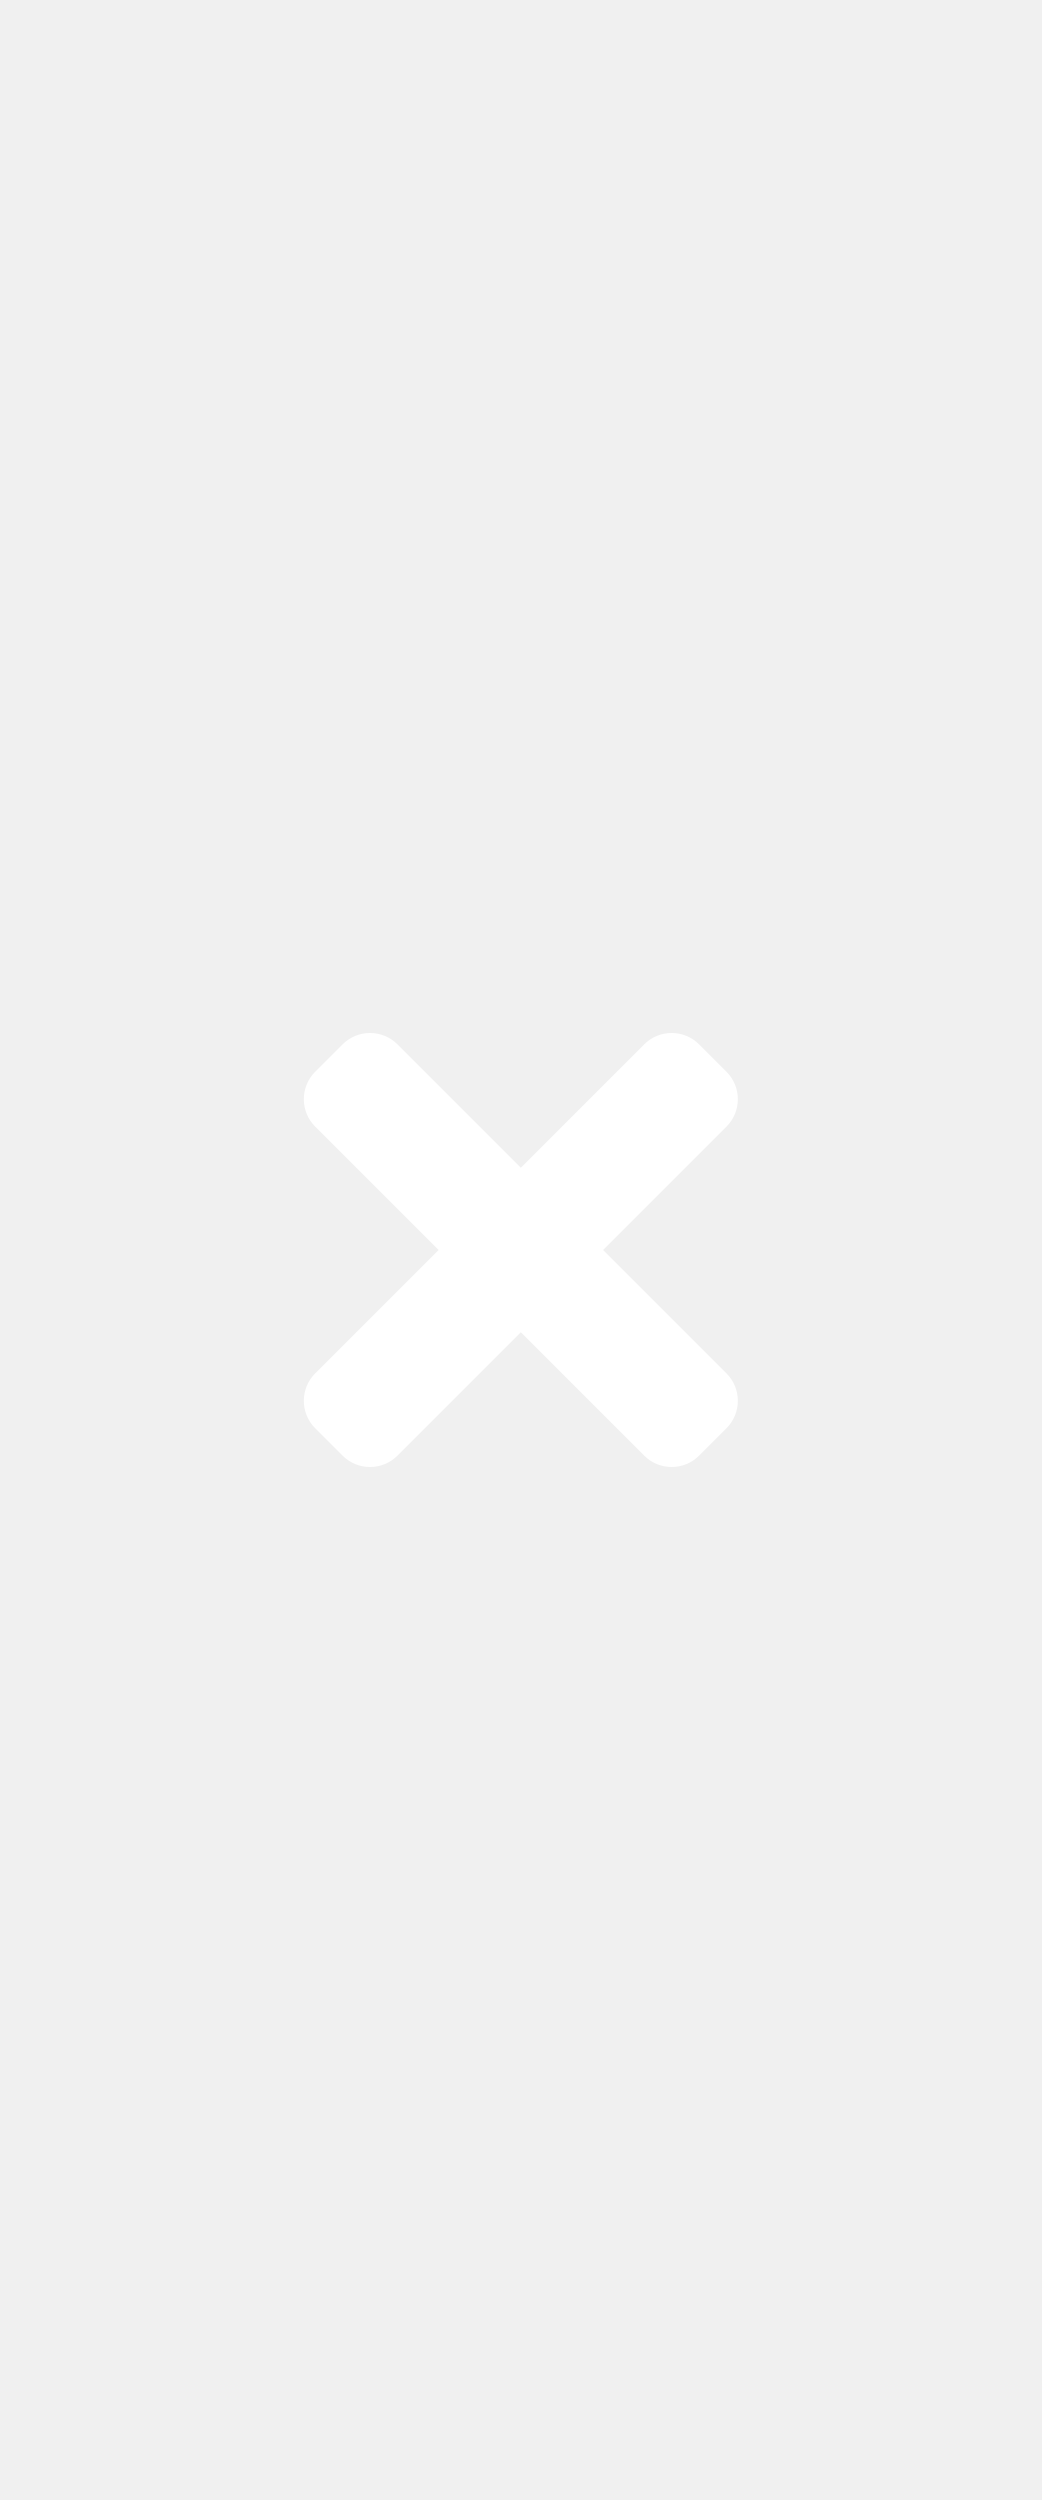
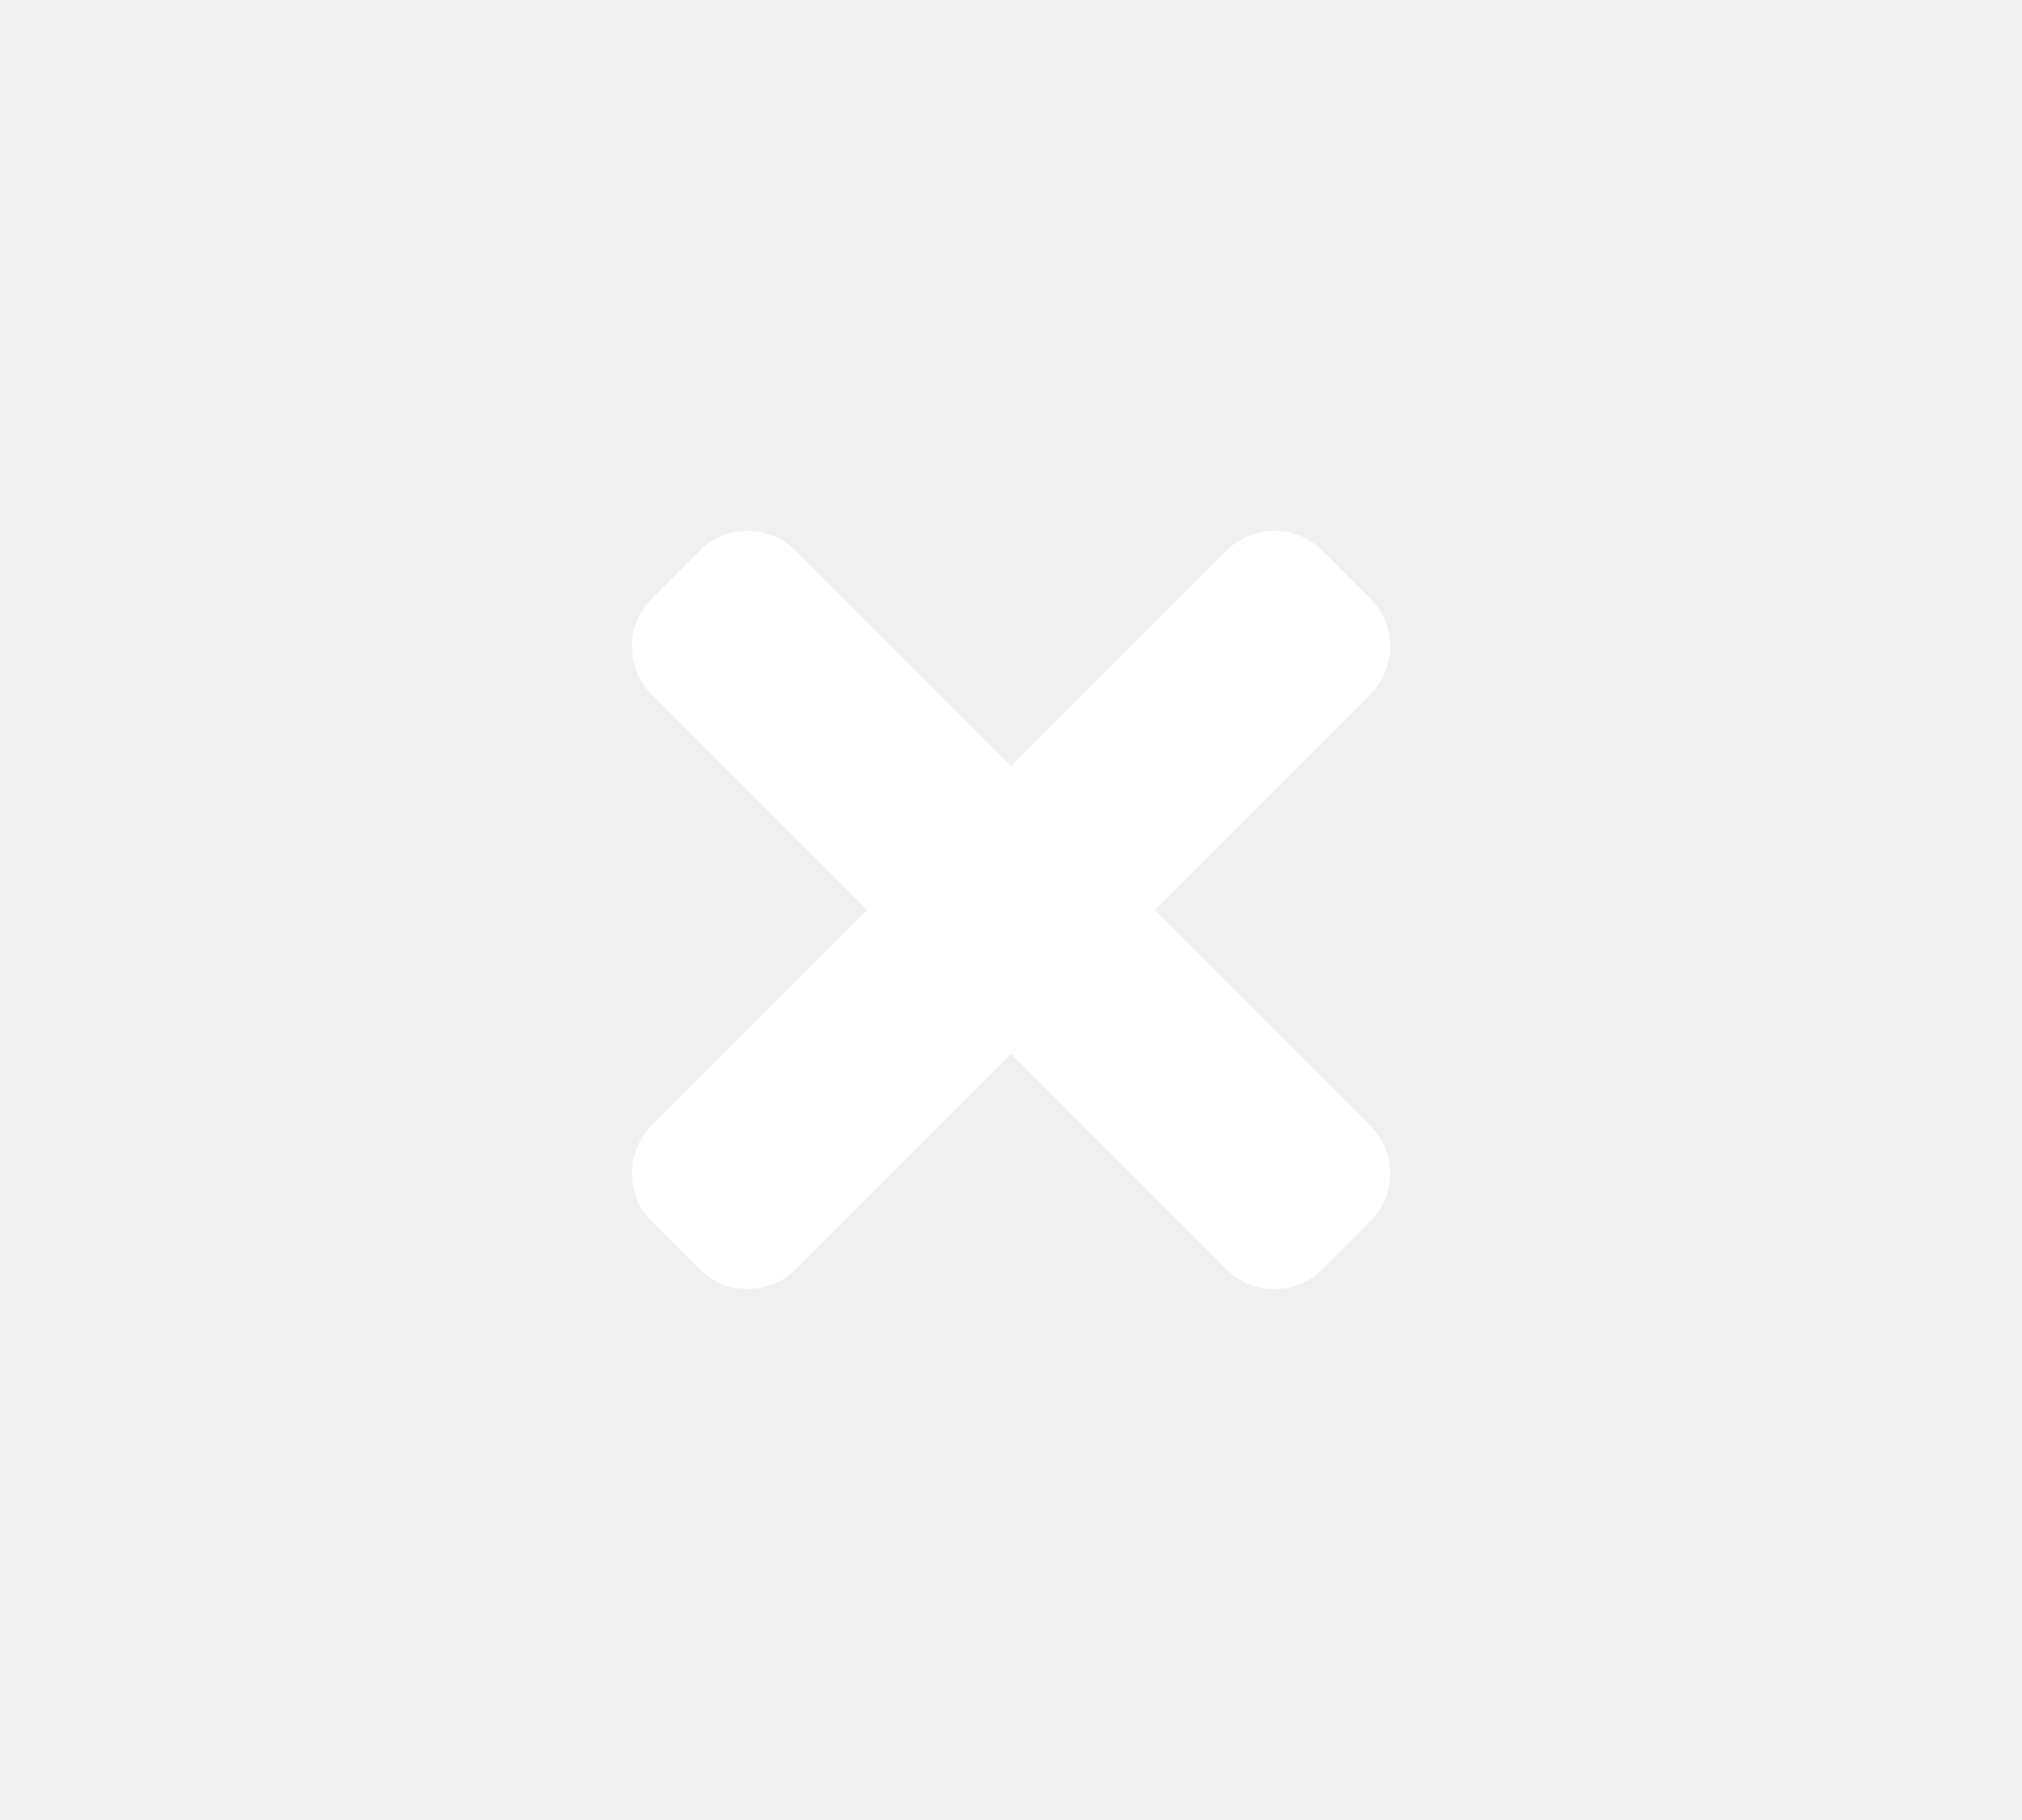
- <svg xmlns="http://www.w3.org/2000/svg" width="20" height="48" viewBox="0 0 48 48" fill="none">
+ <svg xmlns="http://www.w3.org/2000/svg" width="20" height="18" viewBox="0 0 48 48" fill="none">
  <path d="M27.791 24L33.477 18.314C34.174 17.616 34.174 16.485 33.477 15.787L32.213 14.523C31.515 13.826 30.384 13.826 29.686 14.523L24 20.209L18.314 14.523C17.616 13.826 16.485 13.826 15.787 14.523L14.523 15.787C13.826 16.485 13.826 17.616 14.523 18.314L20.209 24L14.523 29.686C13.826 30.384 13.826 31.515 14.523 32.213L15.787 33.477C16.485 34.174 17.616 34.174 18.314 33.477L24 27.791L29.686 33.477C30.384 34.174 31.515 34.174 32.213 33.477L33.477 32.213C34.174 31.515 34.174 30.384 33.477 29.686L27.791 24Z" fill="white" />
</svg>
